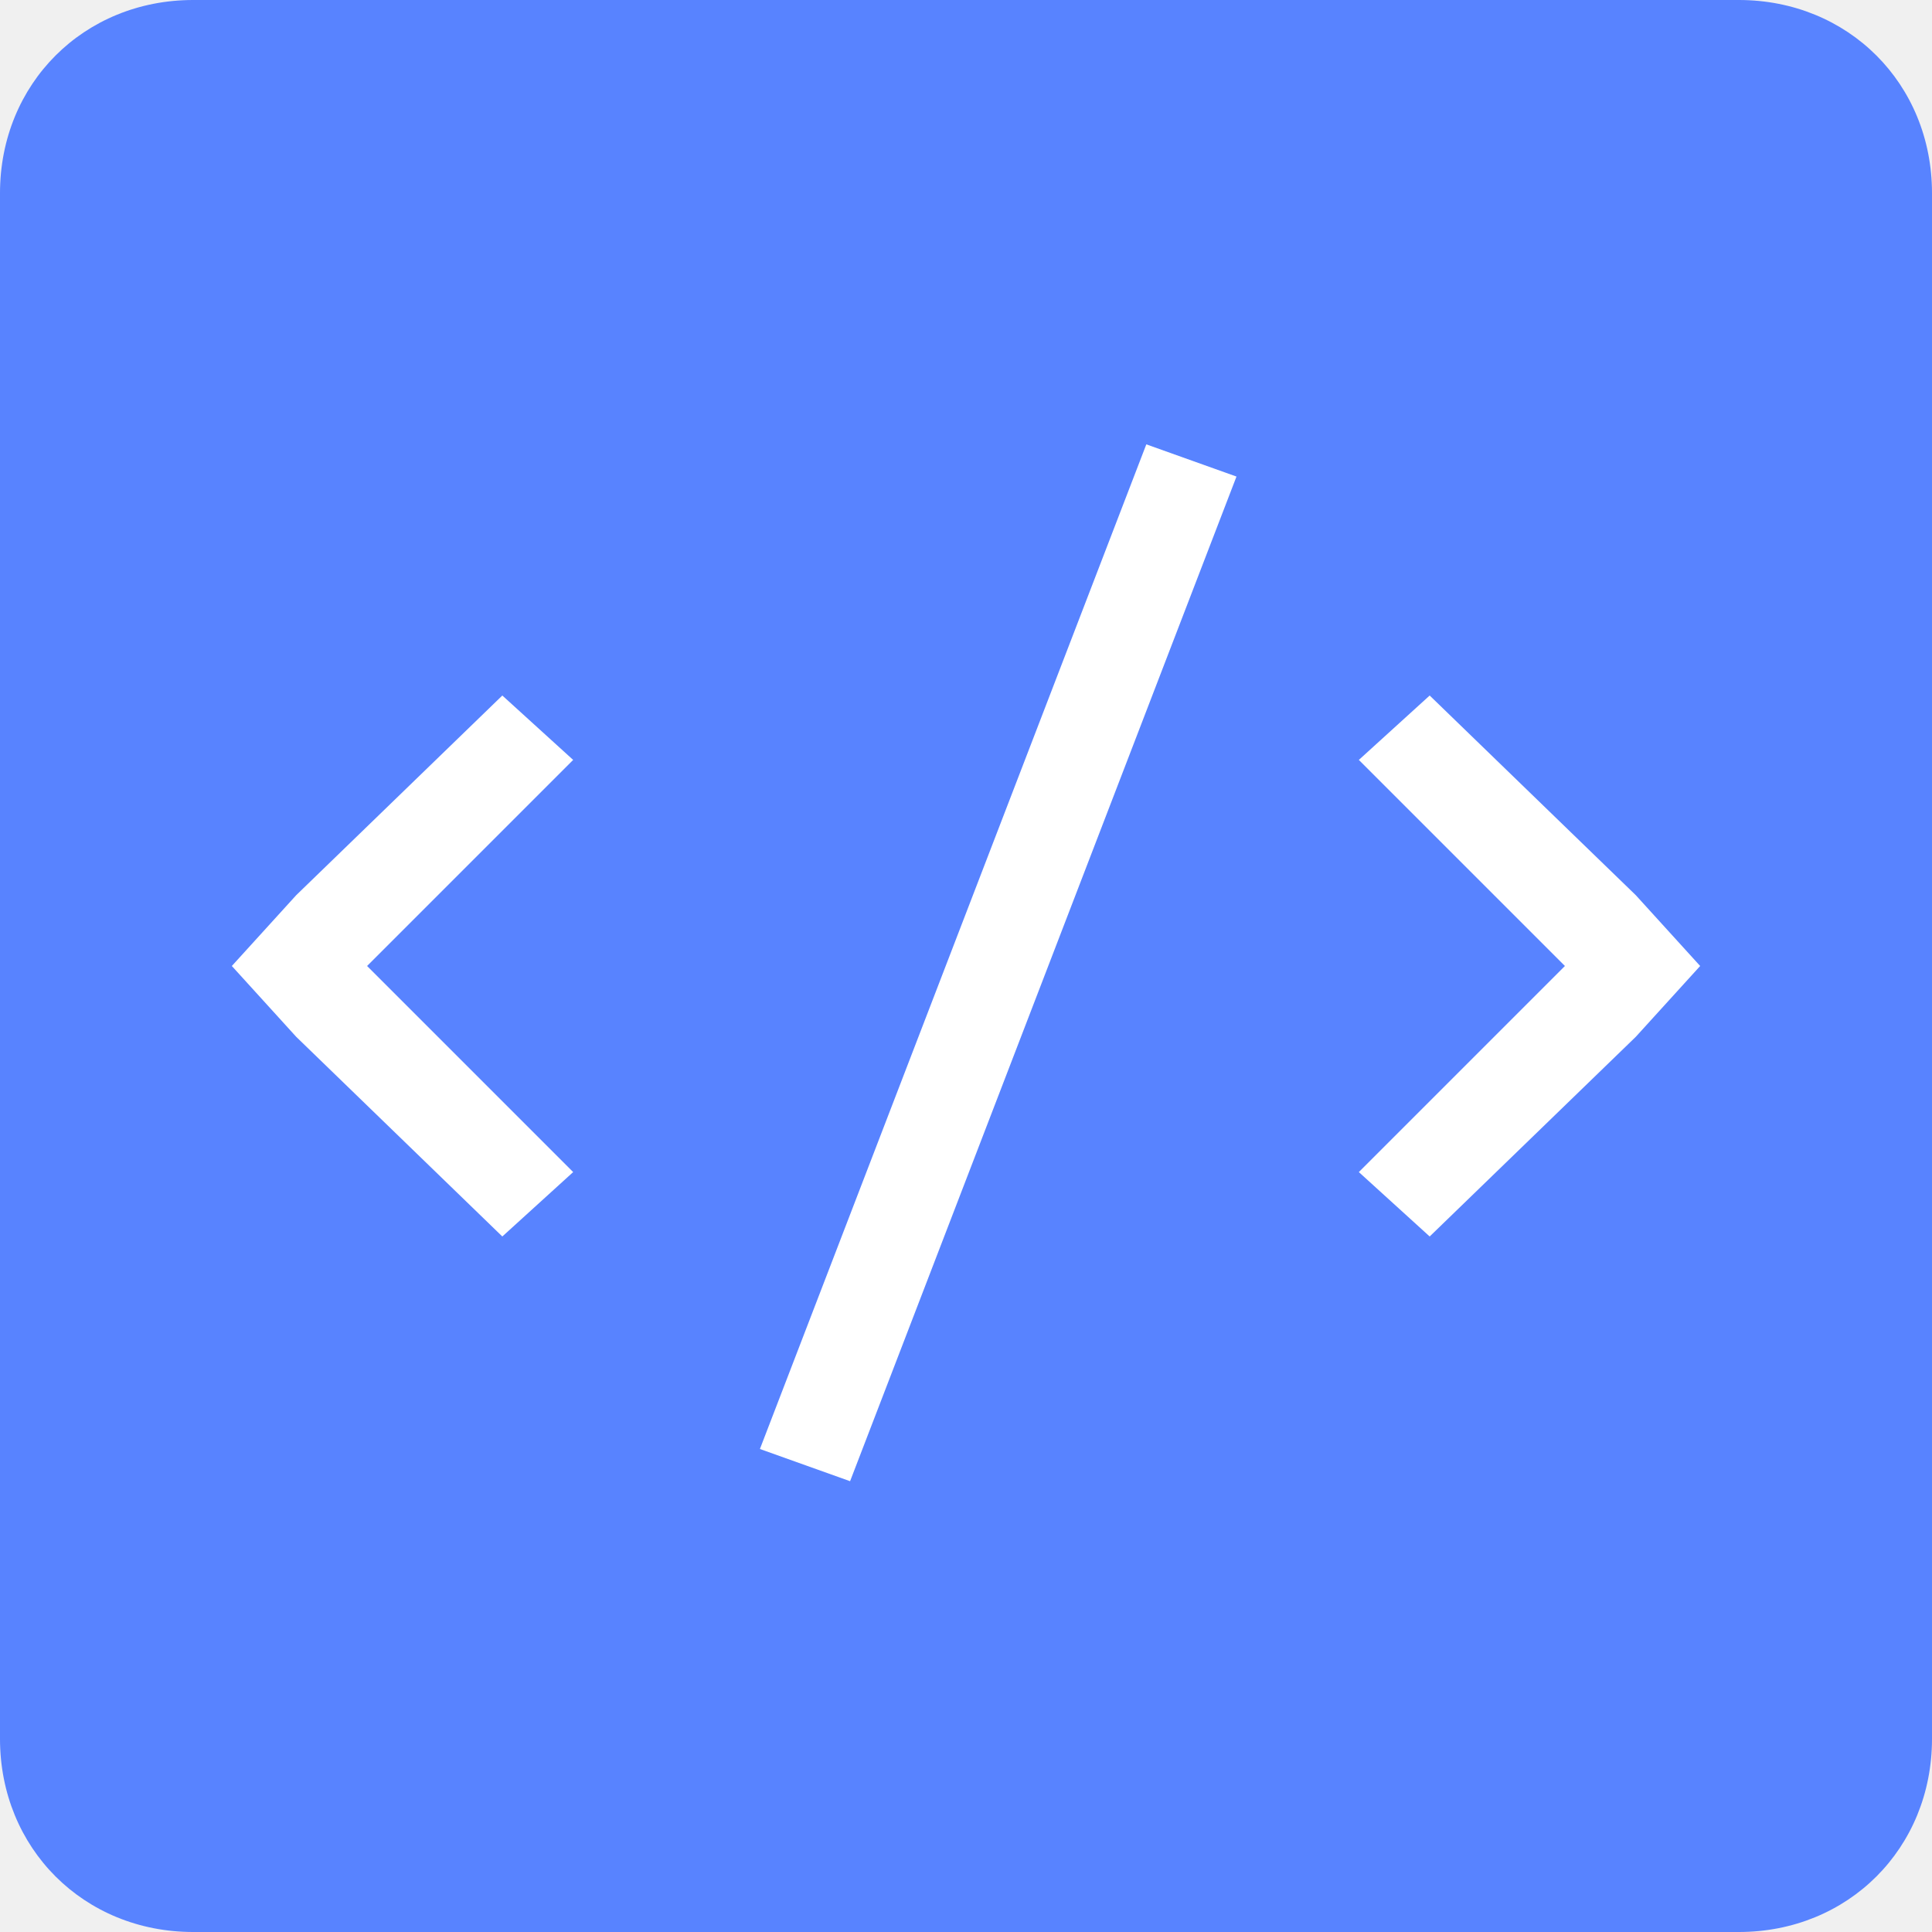
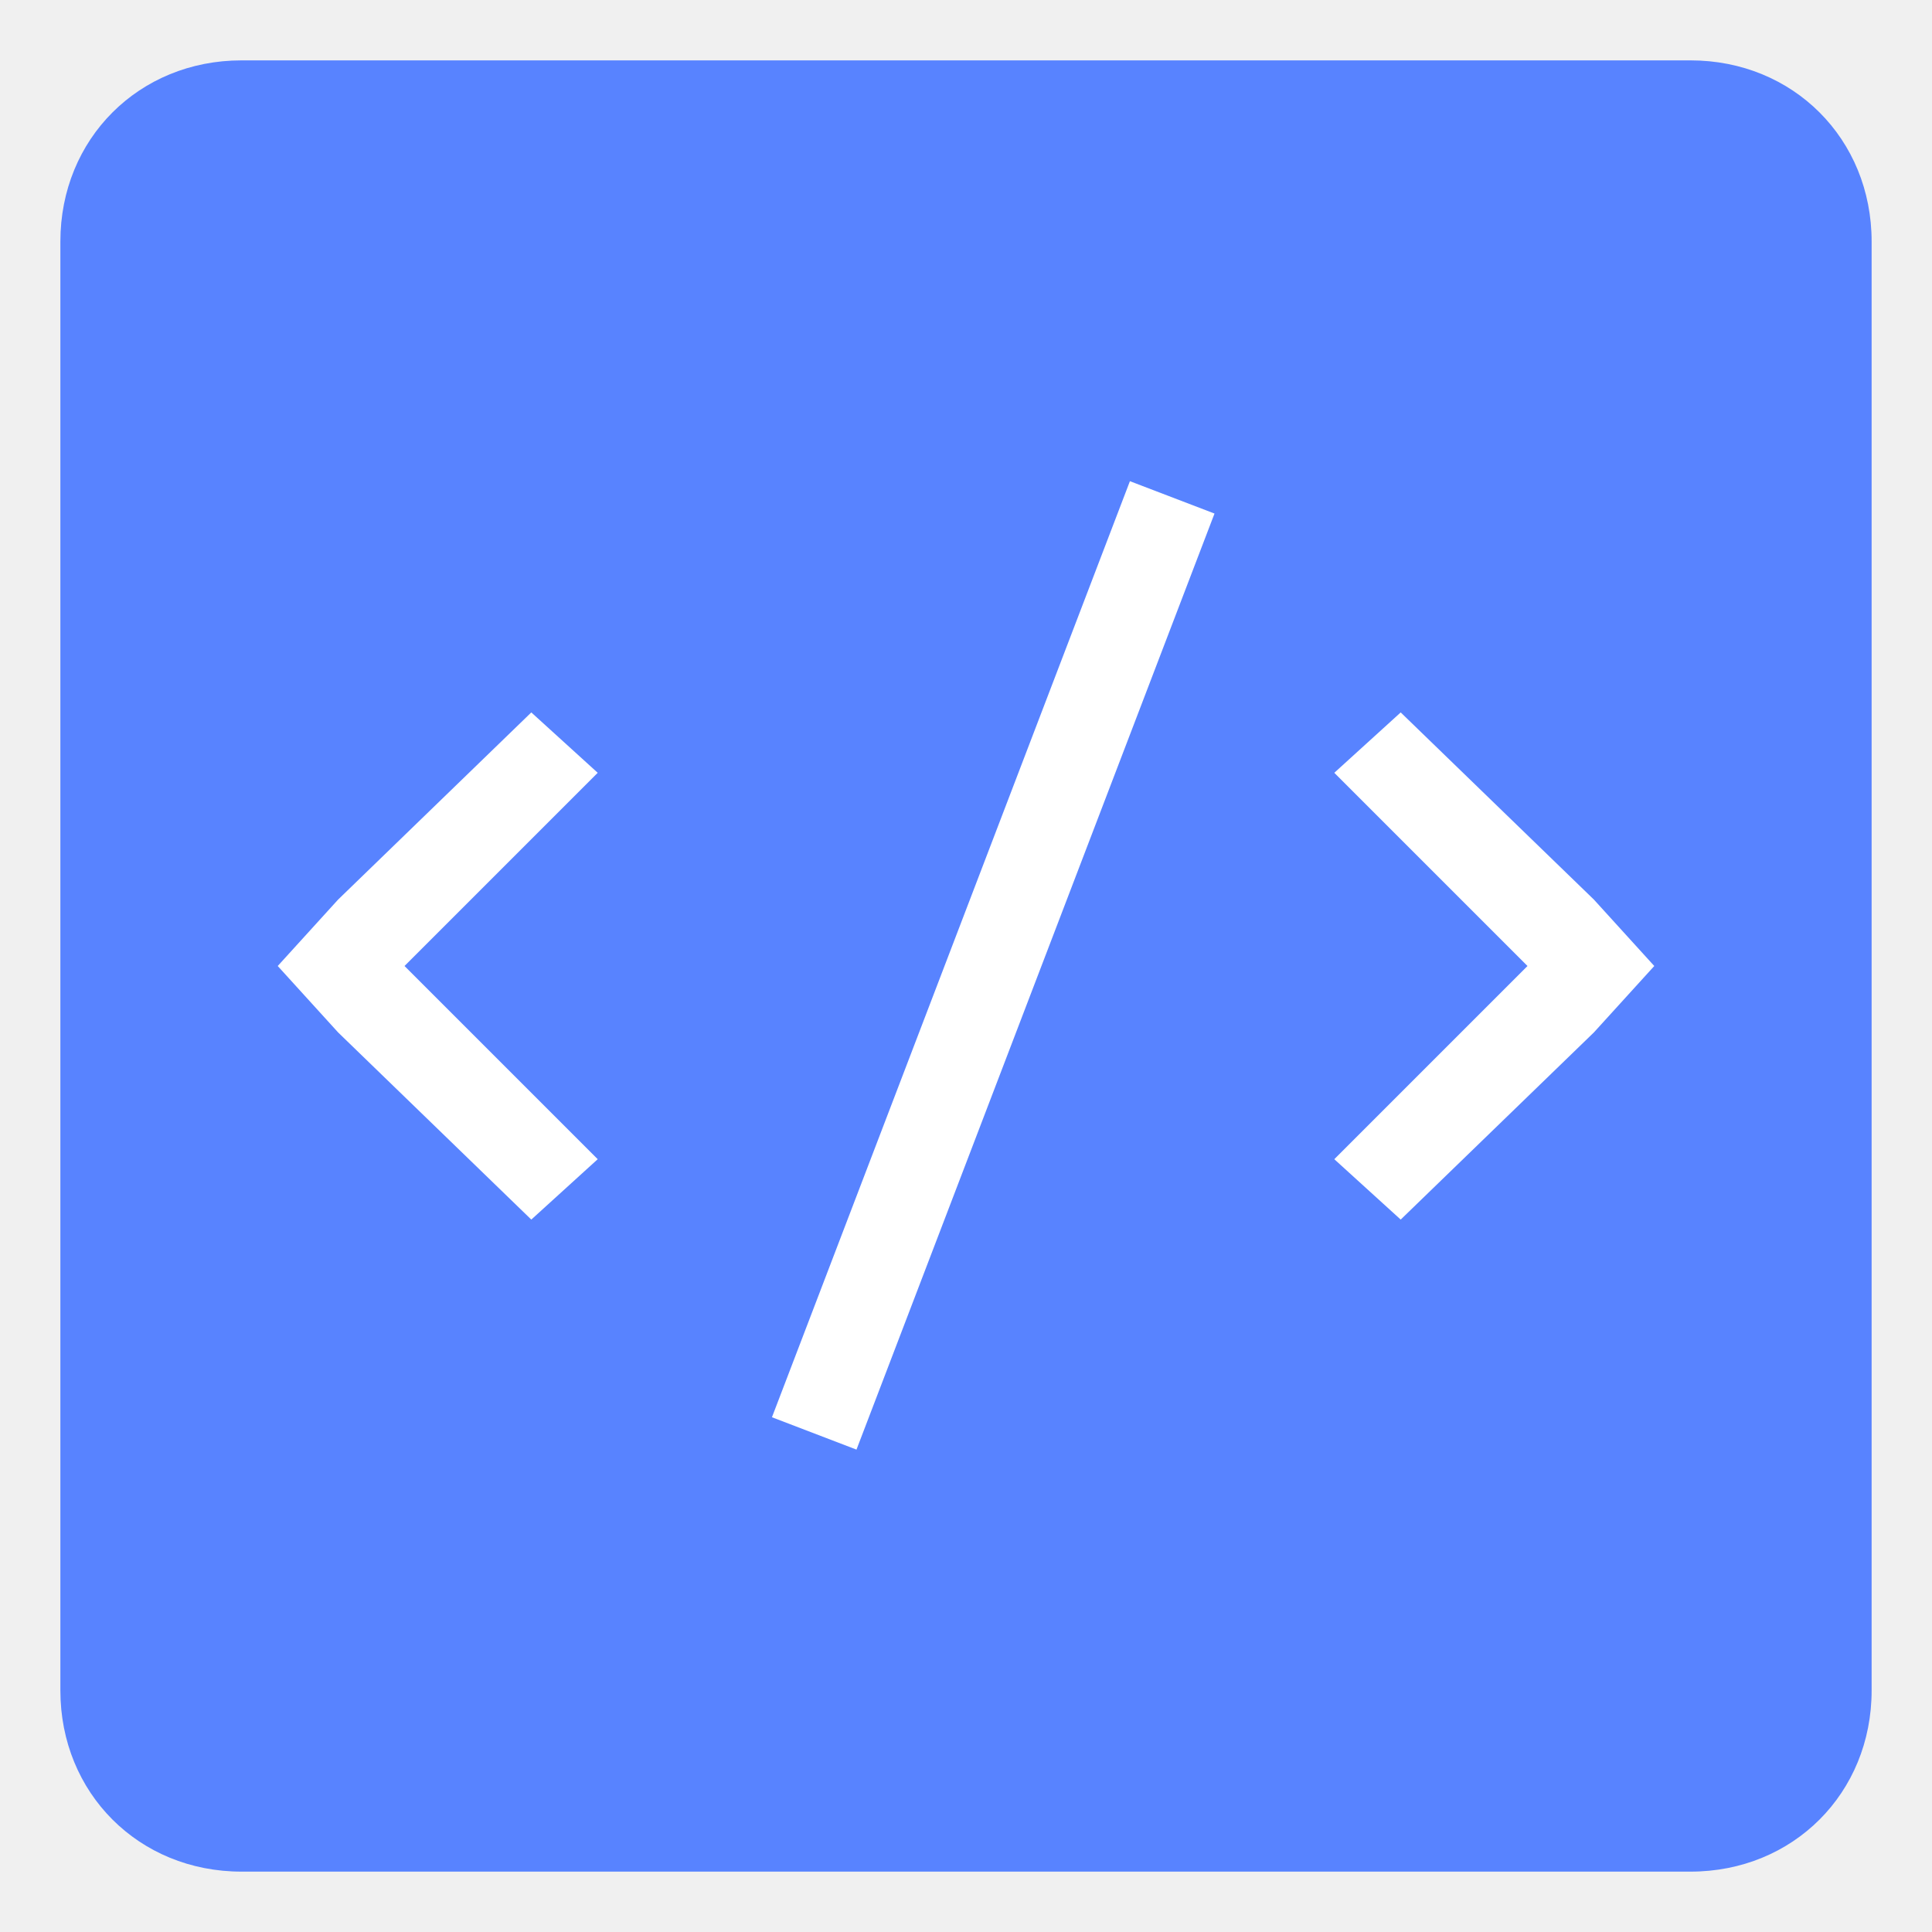
- <svg xmlns="http://www.w3.org/2000/svg" t="1761029467039" class="icon" viewBox="0 0 1024 1024" version="1.1" p-id="3670" width="200" height="200">
-   <path d="M921.6 1024H102.4c-58.027 0-102.4-44.373-102.4-102.4V102.4c0-58.027 44.373-102.4 102.4-102.4h819.2c58.027 0 102.4 44.373 102.4 102.4v819.2c0 58.027-44.373 102.4-102.4 102.4z" fill="#5883FF" p-id="3671" />
-   <path d="M157.013 474.453l-34.133 37.547 34.133 37.547 109.227 105.813 37.547-34.133L194.56 512l109.227-109.227-37.547-34.133zM866.987 549.547l34.133-37.547-34.133-37.547-109.227-105.813-37.547 34.133 109.227 109.227-109.227 109.227 37.547 34.133zM655.36 252.587l-47.787-17.067-102.4 266.24-102.4 266.24 47.787 17.067 102.4-266.24z" fill="#FFFFFF" p-id="3672" />
+ <svg xmlns="http://www.w3.org/2000/svg" t="1762740940814" class="icon" viewBox="0 0 1024 1024" version="1.1" p-id="9981" width="200" height="200">
+   <path d="M896 992H128c-54.4 0-96-41.6-96-96V128c0-54.4 41.6-96 96-96h768c54.4 0 96 41.6 96 96v768c0 54.4-41.6 96-96 96z" fill="#5883FF" p-id="9982" />
+   <path d="M179.2 476.8l-32 35.2 32 35.2 102.4 99.2 35.2-32L214.4 512l102.4-102.4-35.2-32zM844.8 547.2l32-35.2-32-35.2-102.4-99.2-35.2 32 102.4 102.4-102.4 102.4 35.2 32zM598.88 255.04l44.832 17.152-189.76 496.128-44.8-17.152z" fill="#FFFFFF" p-id="9983" />
</svg>
